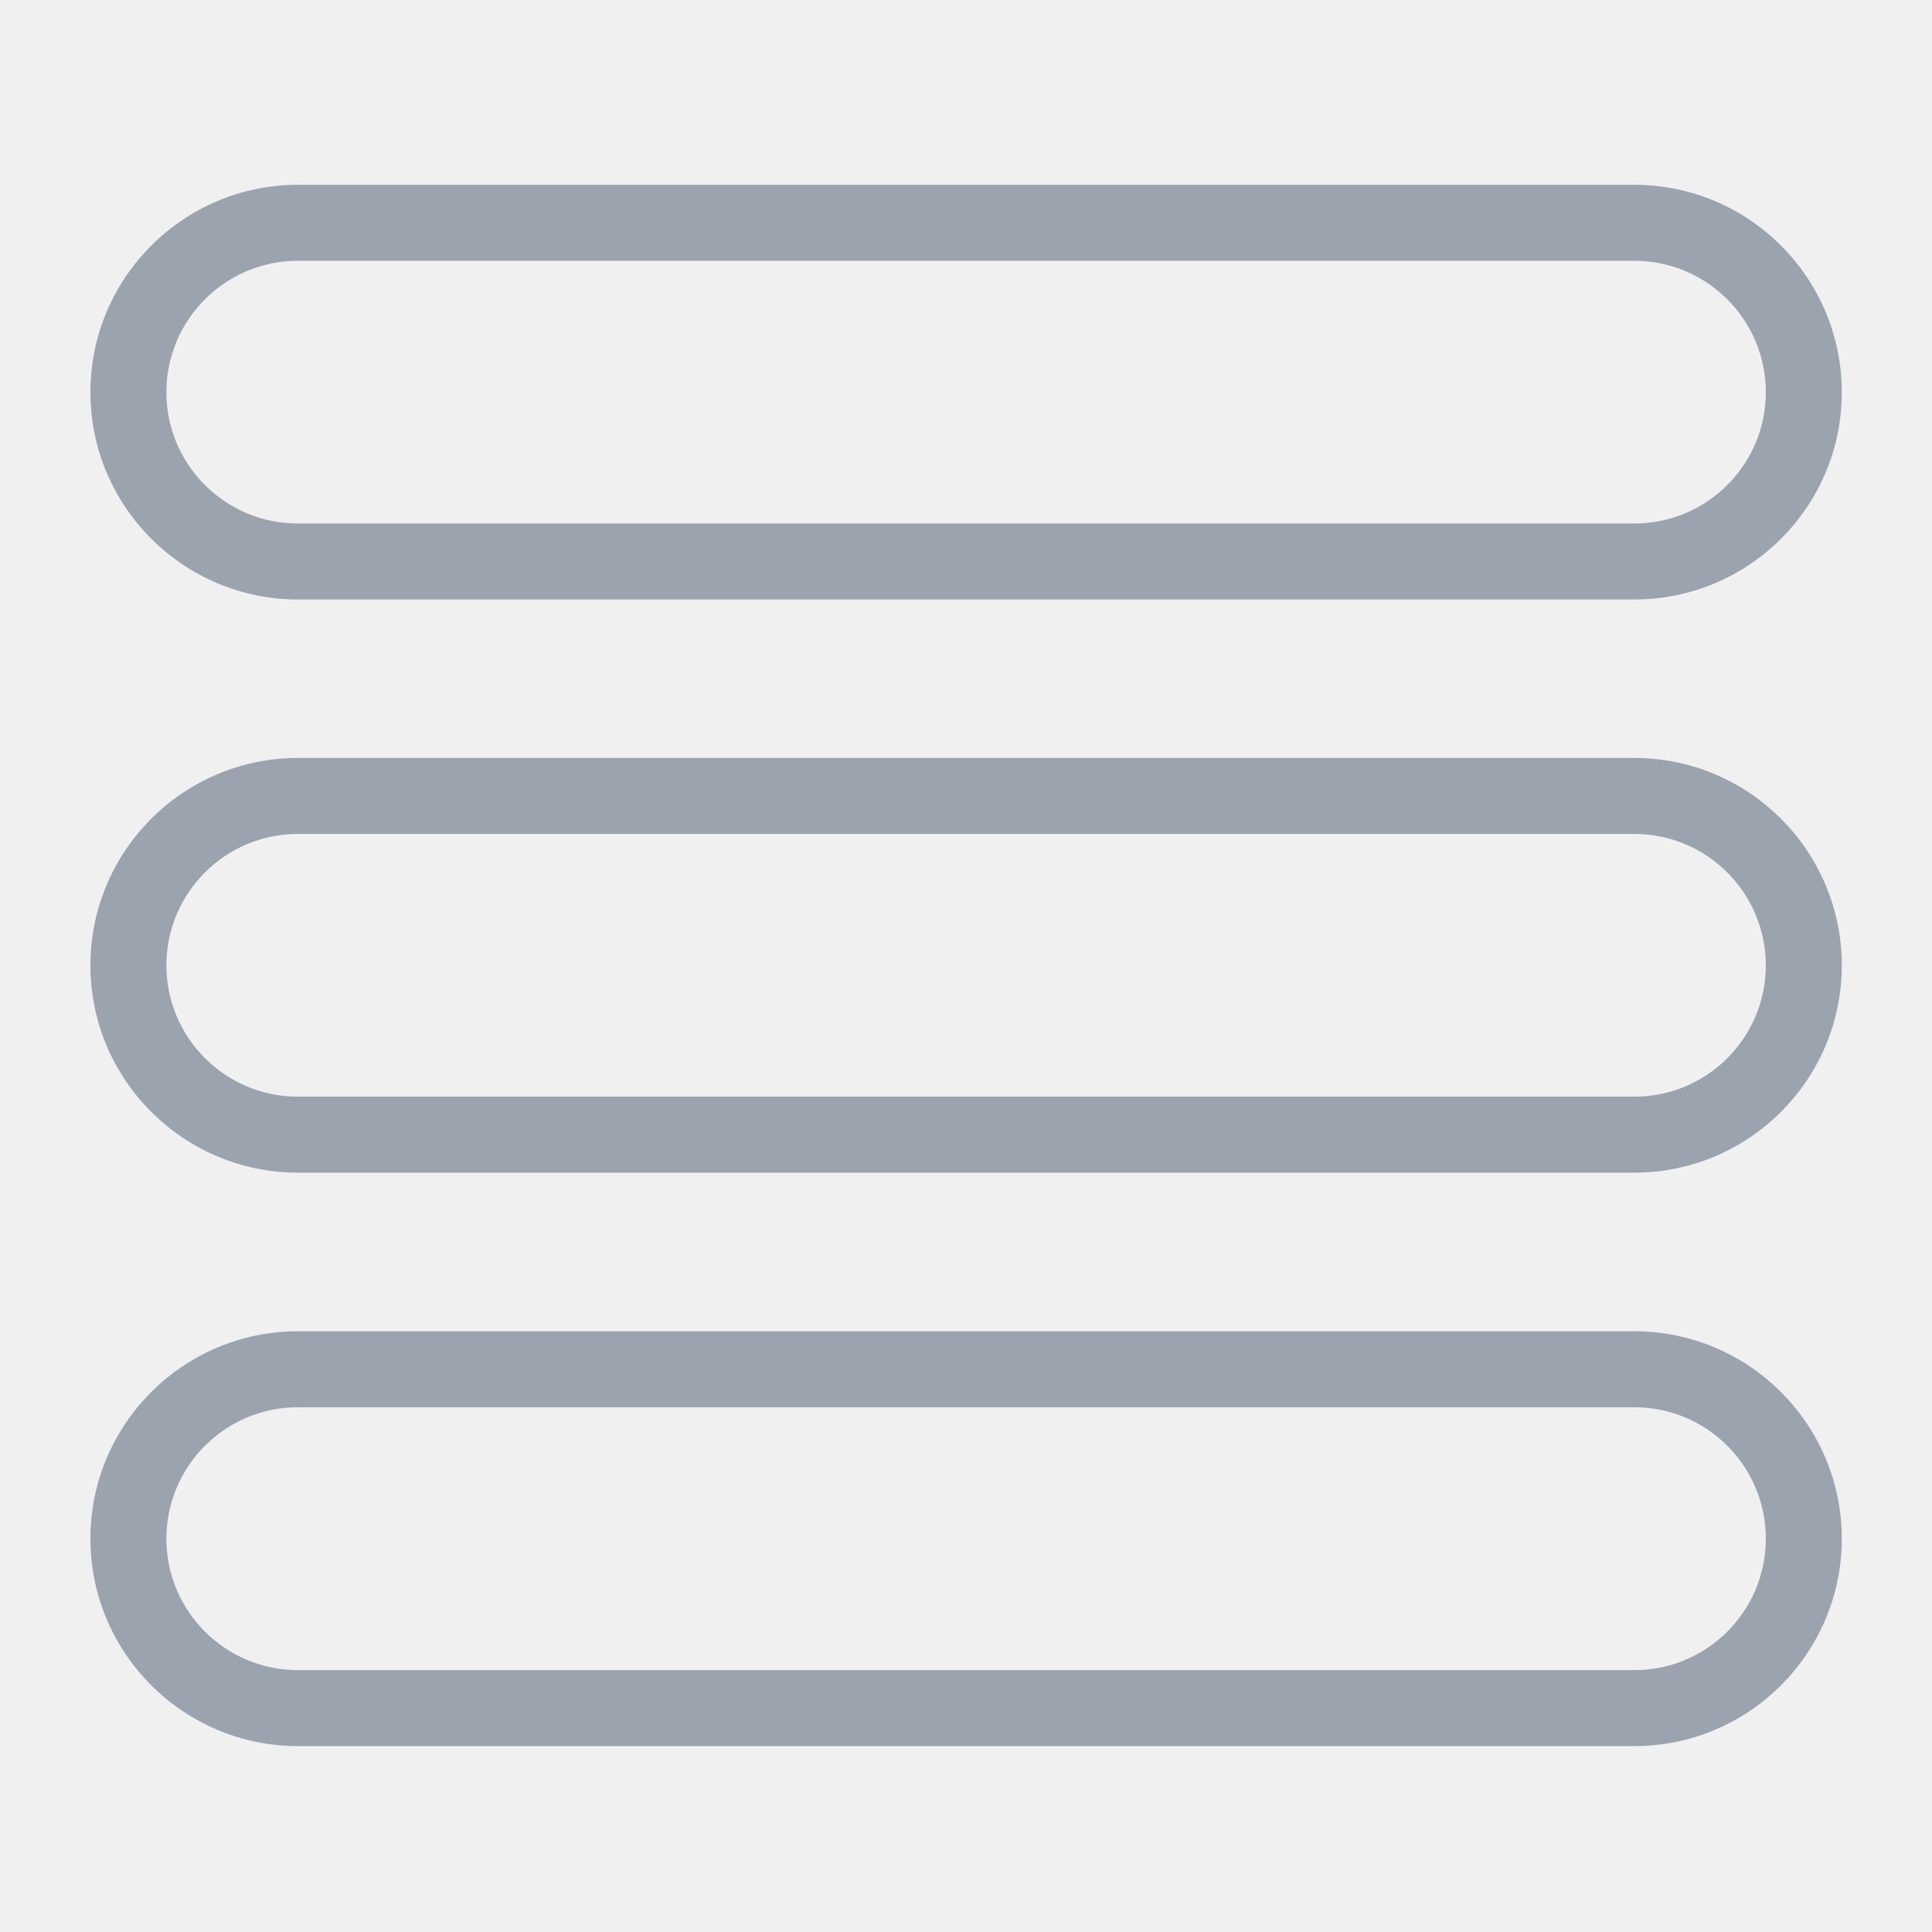
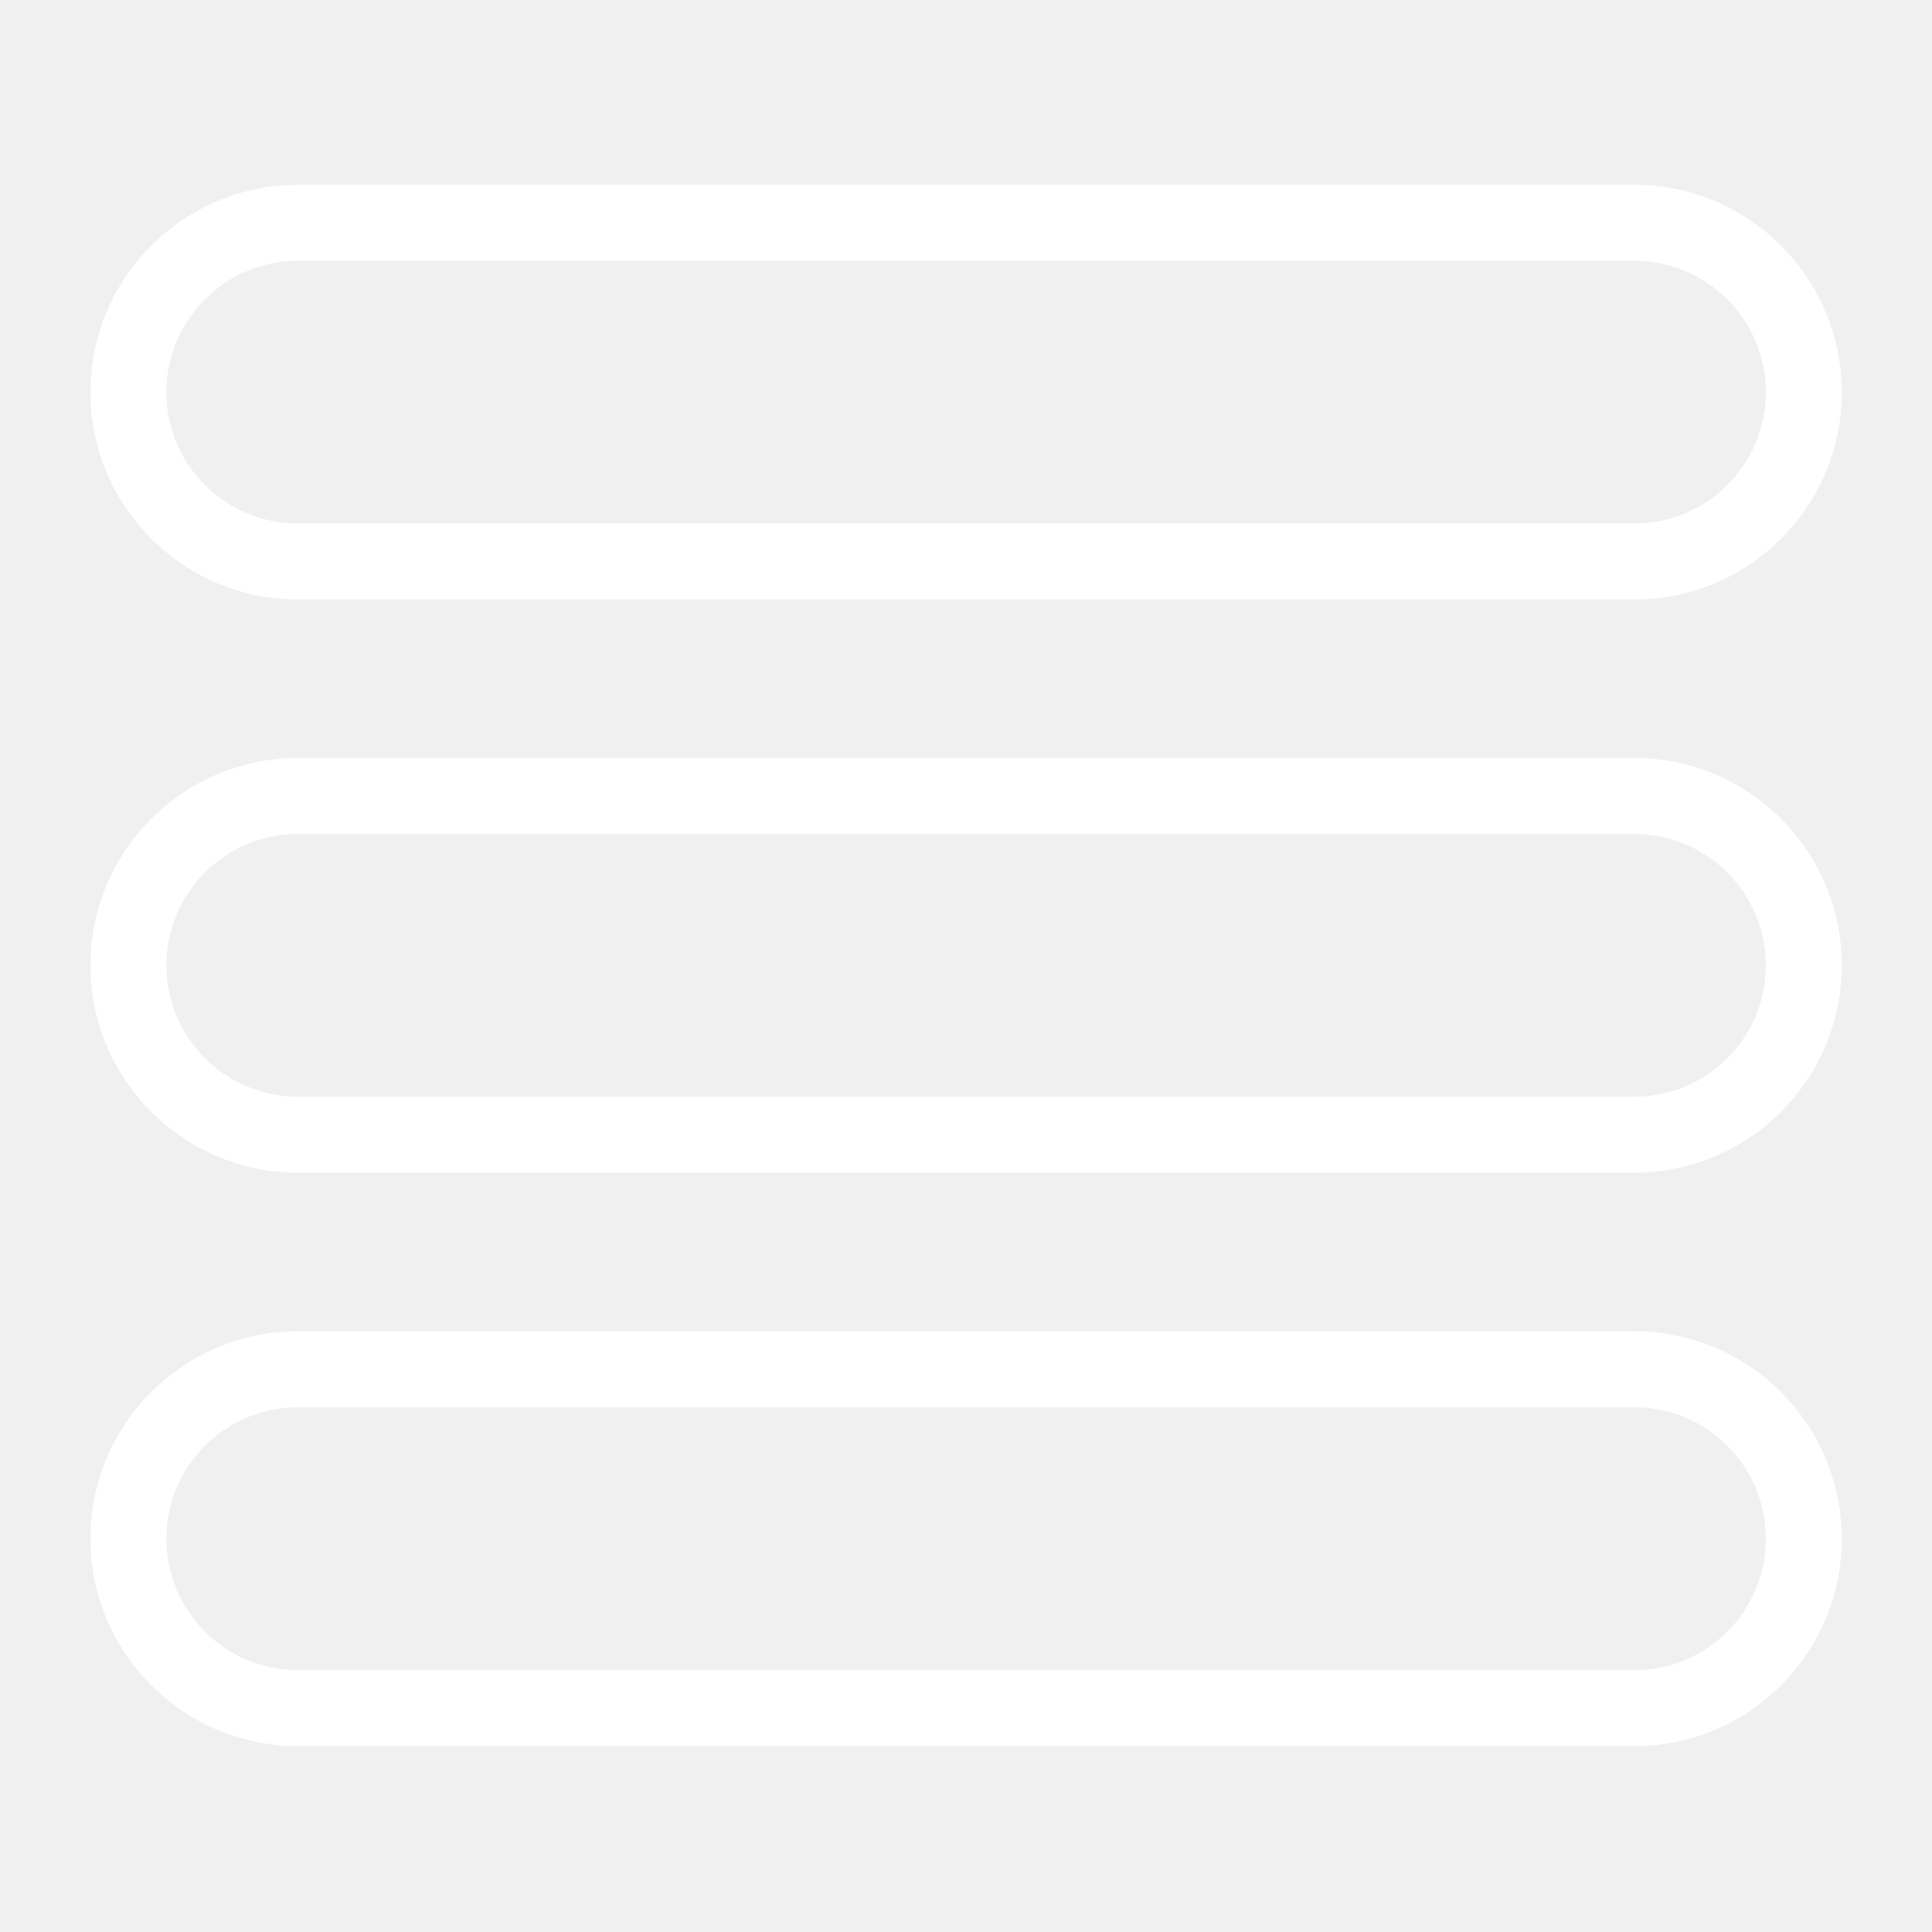
<svg xmlns="http://www.w3.org/2000/svg" t="1519902496242" class="icon" style="" viewBox="0 0 1024 1024" version="1.1" p-id="1913" width="512" height="512">
  <defs>
    <style type="text/css" />
  </defs>
-   <path d="M866.258 317.74l-708.405 0c-60.564 0-109.933-49.289-109.933-109.853s49.289-109.933 109.933-109.933l708.405 0c60.644 0 109.933 49.289 109.933 109.933S926.902 317.74 866.258 317.74zM157.853 138.222c-38.417 0-69.665 31.248-69.665 69.665s31.248 69.584 69.665 69.584l708.405 0c38.497 0 69.665-31.248 69.665-69.584 0-38.416-31.248-69.665-69.665-69.665L157.853 138.222z" p-id="1914" fill="#9ba3af" />
-   <path d="M866.258 621.526l-708.405 0c-60.564 0-109.933-49.289-109.933-109.853 0-60.644 49.289-109.933 109.933-109.933l708.405 0c60.644 0 109.933 49.289 109.933 109.933C976.191 572.237 926.902 621.526 866.258 621.526zM157.853 442.008c-38.417 0-69.665 31.248-69.665 69.665 0 38.336 31.248 69.584 69.665 69.584l708.405 0c38.497 0 69.665-31.248 69.665-69.584 0-38.417-31.248-69.665-69.665-69.665L157.853 442.008z" p-id="1915" fill="#9ba3af" />
-   <path d="M866.258 925.472l-708.405 0c-60.564 0-109.933-49.289-109.933-109.933s49.289-109.933 109.933-109.933l708.405 0c60.644 0 109.933 49.289 109.933 109.933S926.902 925.472 866.258 925.472zM157.853 745.875c-38.417 0-69.665 31.248-69.665 69.665s31.248 69.665 69.665 69.665l708.405 0c38.497 0 69.665-31.248 69.665-69.665s-31.168-69.665-69.665-69.665L157.853 745.875z" p-id="1916" fill="#9ba3af" />
+   <path d="M866.258 317.74l-708.405 0c-60.564 0-109.933-49.289-109.933-109.853s49.289-109.933 109.933-109.933l708.405 0c60.644 0 109.933 49.289 109.933 109.933S926.902 317.74 866.258 317.74zM157.853 138.222c-38.417 0-69.665 31.248-69.665 69.665s31.248 69.584 69.665 69.584l708.405 0c38.497 0 69.665-31.248 69.665-69.584 0-38.416-31.248-69.665-69.665-69.665L157.853 138.222z" p-id="1914" fill="#ffffff" />
+   <path d="M866.258 621.526l-708.405 0c-60.564 0-109.933-49.289-109.933-109.853 0-60.644 49.289-109.933 109.933-109.933l708.405 0c60.644 0 109.933 49.289 109.933 109.933C976.191 572.237 926.902 621.526 866.258 621.526zM157.853 442.008c-38.417 0-69.665 31.248-69.665 69.665 0 38.336 31.248 69.584 69.665 69.584l708.405 0c38.497 0 69.665-31.248 69.665-69.584 0-38.417-31.248-69.665-69.665-69.665L157.853 442.008z" p-id="1915" fill="#ffffff" />
+   <path d="M866.258 925.472l-708.405 0c-60.564 0-109.933-49.289-109.933-109.933s49.289-109.933 109.933-109.933l708.405 0c60.644 0 109.933 49.289 109.933 109.933S926.902 925.472 866.258 925.472zM157.853 745.875c-38.417 0-69.665 31.248-69.665 69.665s31.248 69.665 69.665 69.665l708.405 0c38.497 0 69.665-31.248 69.665-69.665s-31.168-69.665-69.665-69.665L157.853 745.875z" p-id="1916" fill="#ffffff" />
</svg>
